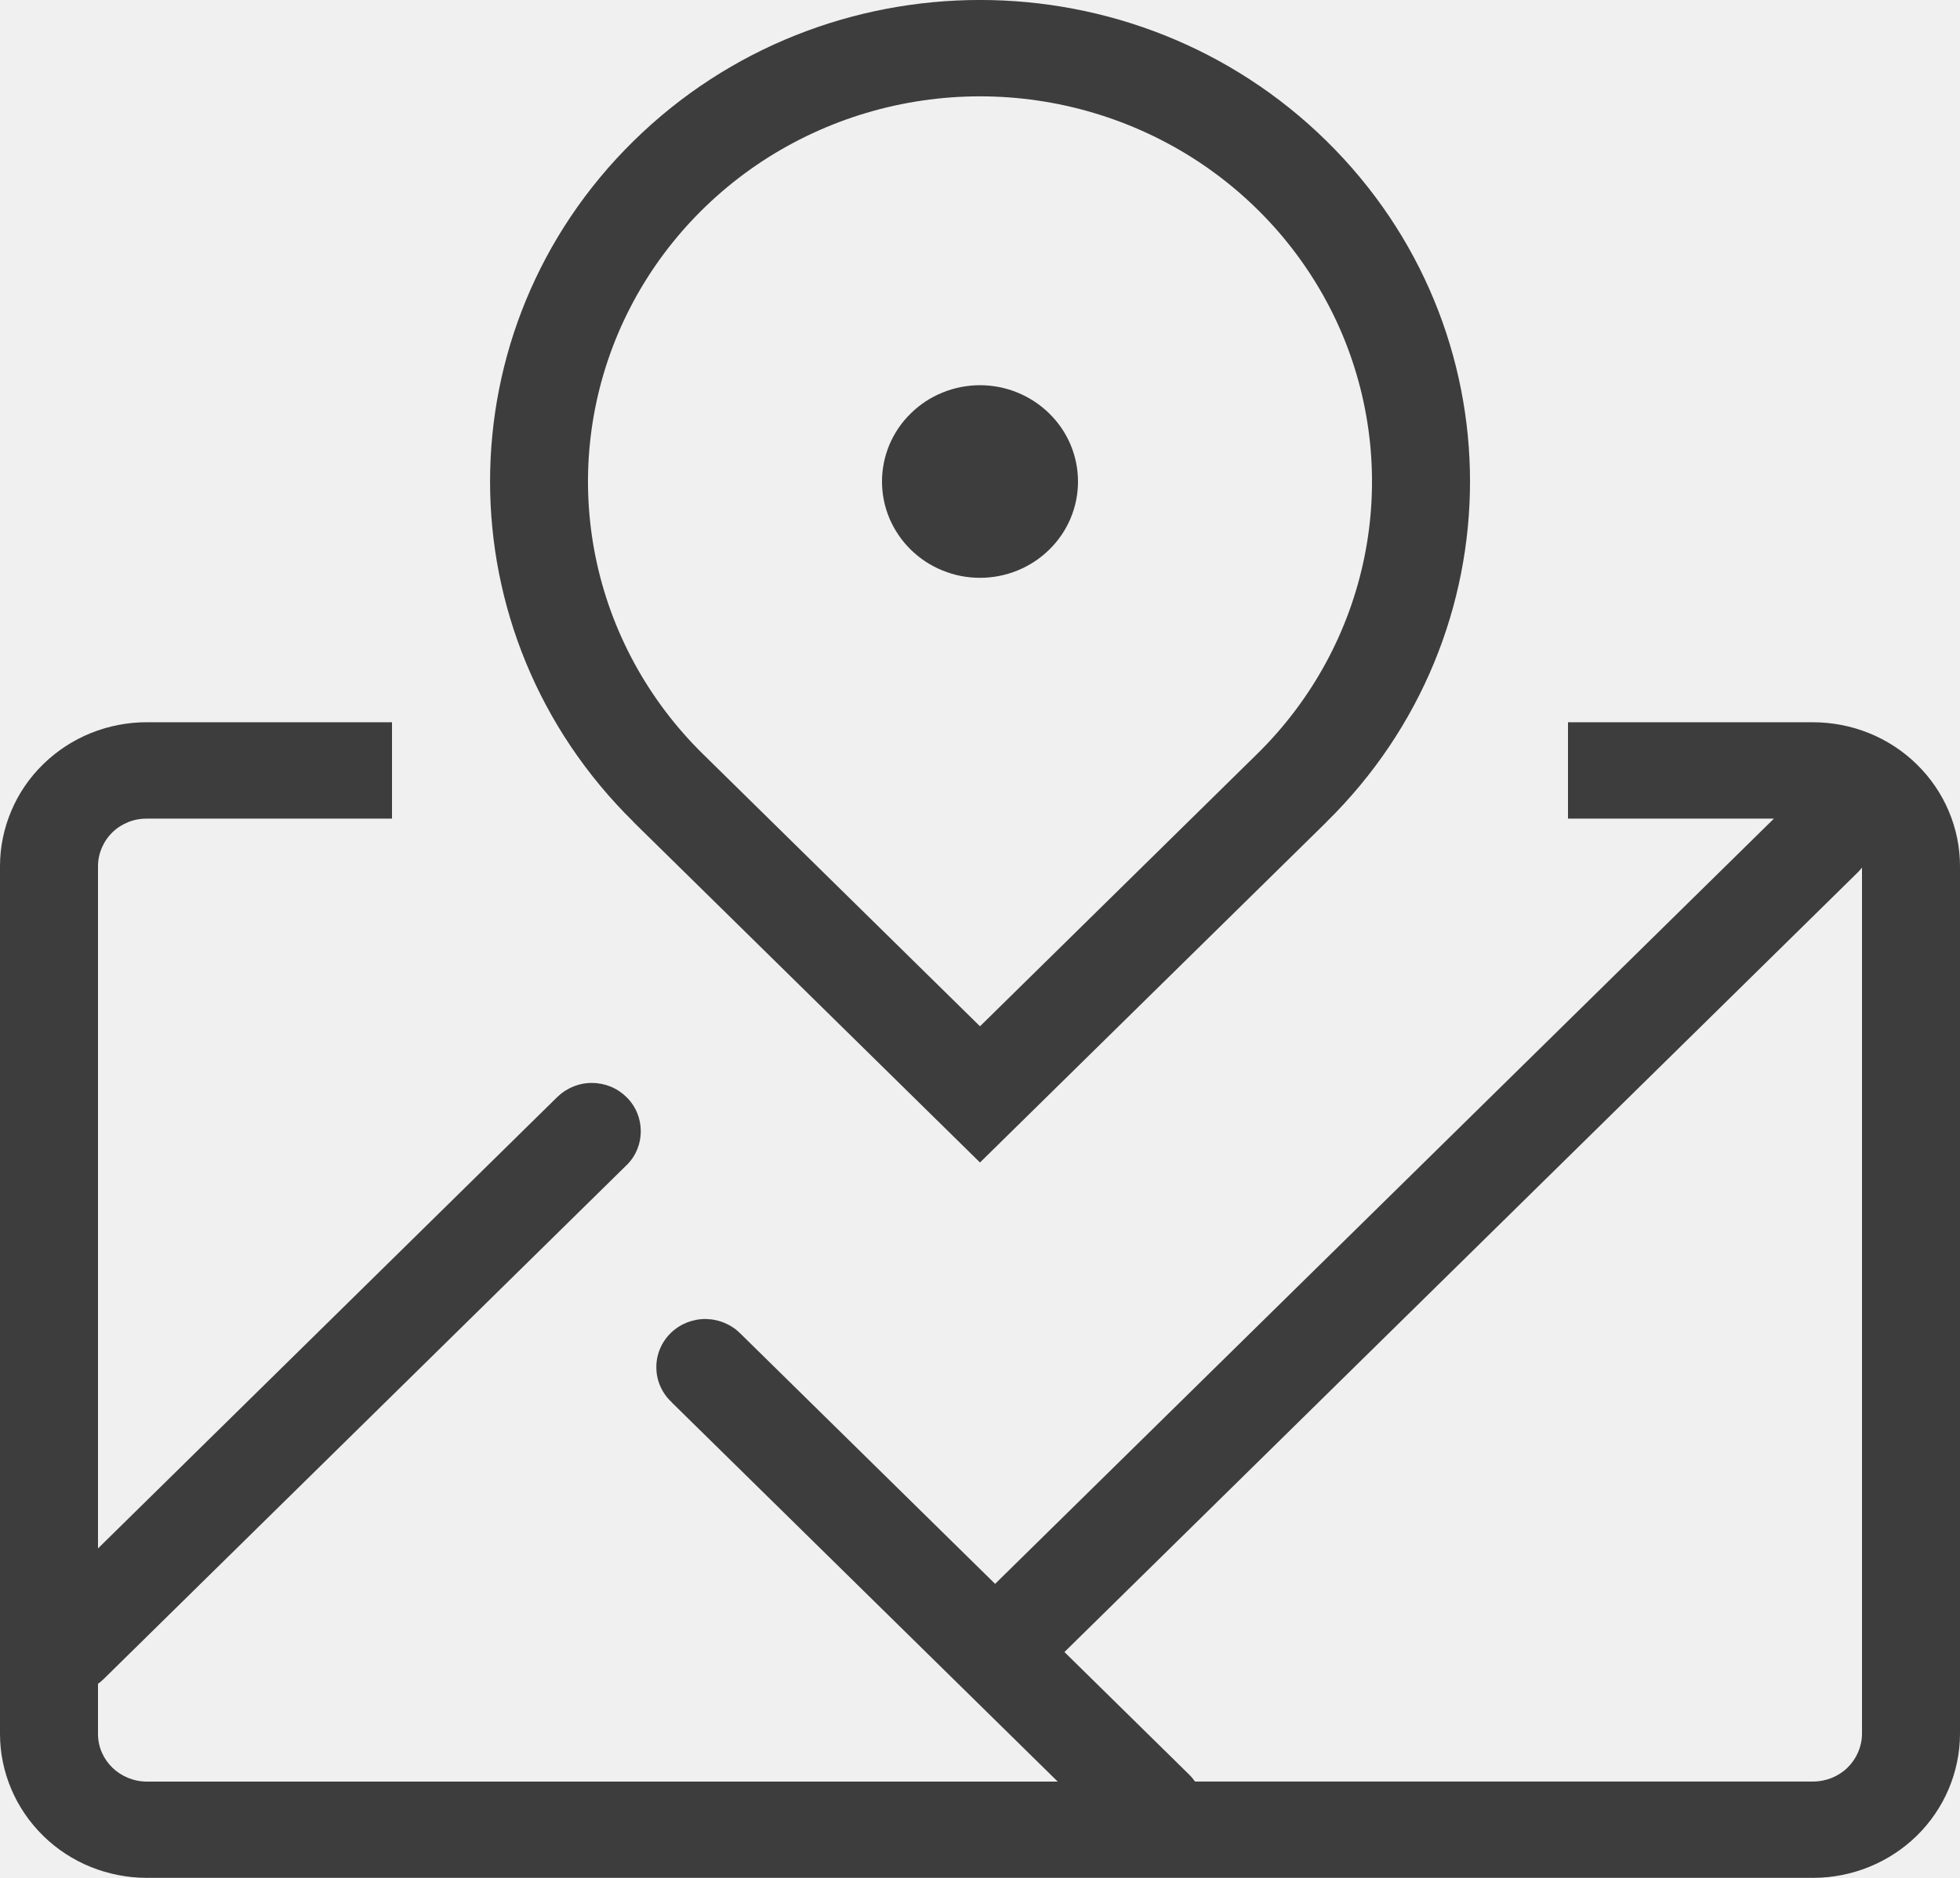
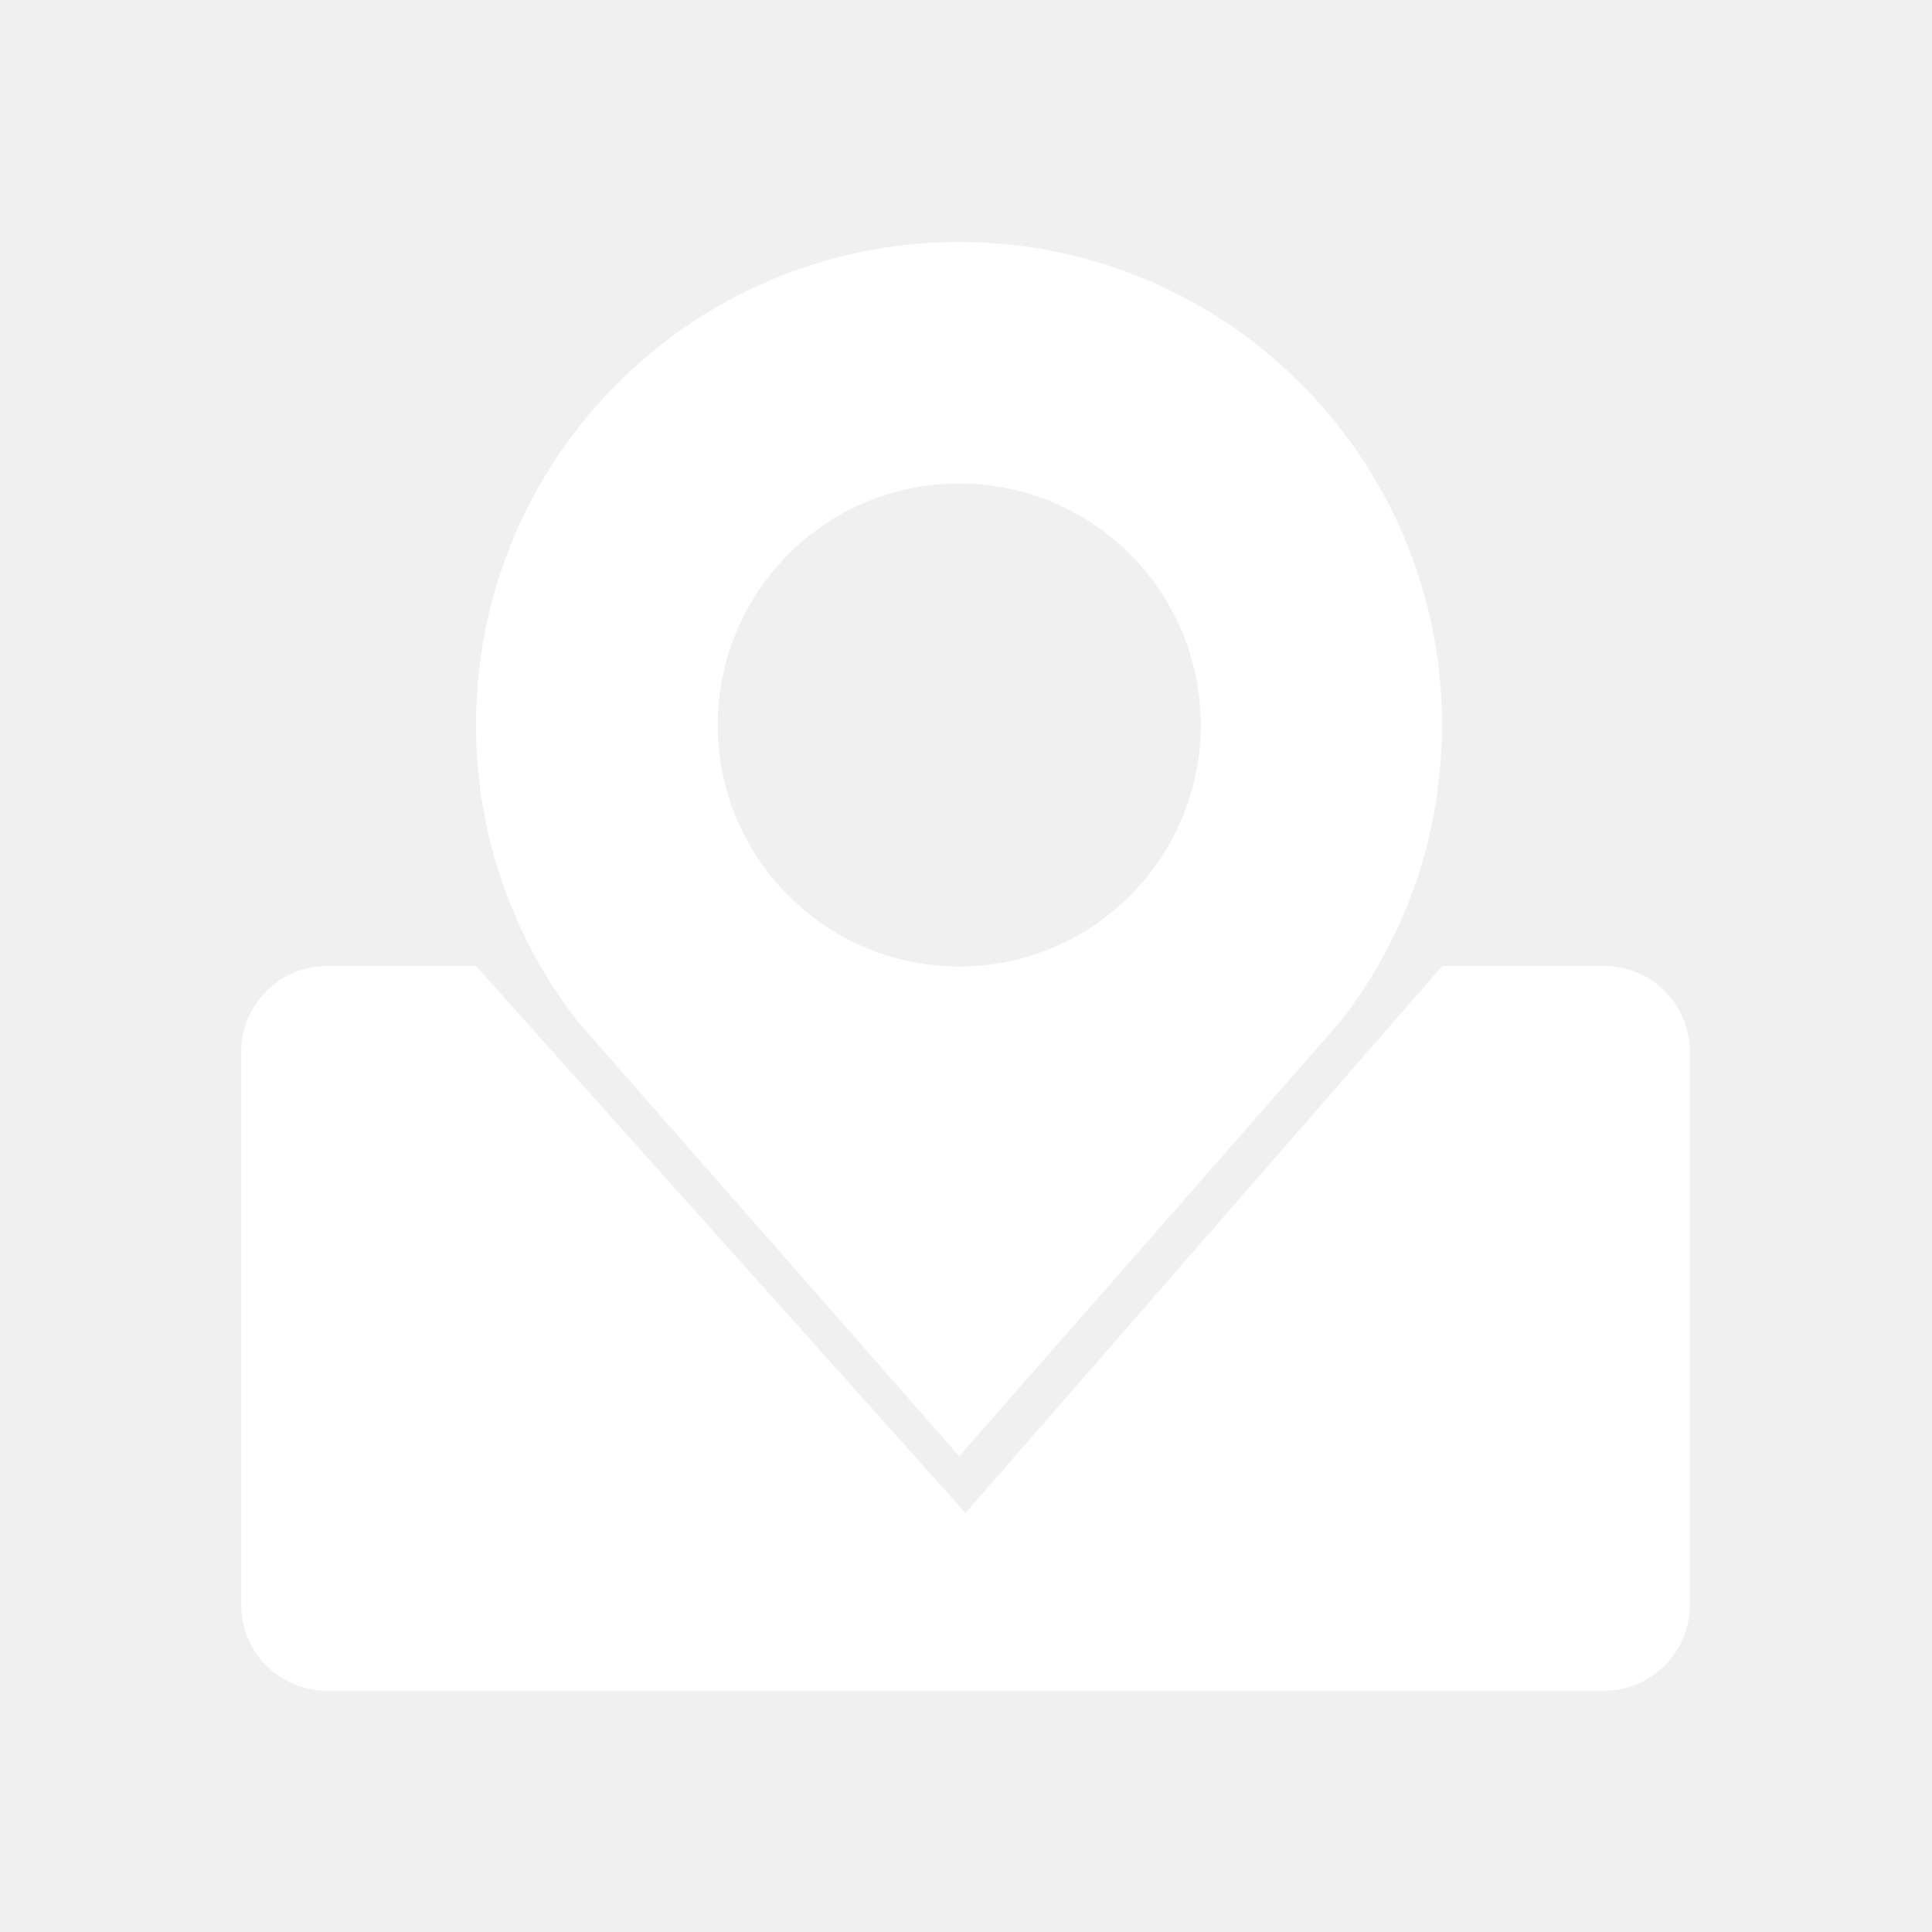
- <svg xmlns="http://www.w3.org/2000/svg" width="24" height="23" viewBox="0 0 24 23" fill="none">
-   <path d="M12 14.238L7.757 10.068L8.606 9.234L12 12.57L15.394 9.234L16.243 10.068L12 14.238ZM16.243 10.068L15.394 9.234C16.066 8.574 16.523 7.733 16.708 6.818C16.893 5.903 16.798 4.955 16.435 4.092C16.071 3.23 15.456 2.494 14.667 1.975C13.877 1.457 12.949 1.18 12 1.18C11.051 1.18 10.123 1.457 9.333 1.975C8.544 2.494 7.929 3.23 7.565 4.092C7.202 4.955 7.107 5.903 7.292 6.818C7.477 7.733 7.935 8.574 8.606 9.234L7.758 10.067C5.415 7.764 5.415 4.03 7.758 1.727C10.101 -0.576 13.9 -0.576 16.243 1.727C18.586 4.03 18.586 7.764 16.243 10.067L16.243 10.068ZM12 7.077C11.842 7.077 11.686 7.047 11.541 6.987C11.395 6.928 11.263 6.841 11.152 6.732C11.04 6.622 10.952 6.492 10.891 6.349C10.831 6.206 10.8 6.053 10.8 5.898C10.8 5.743 10.831 5.59 10.891 5.446C10.952 5.303 11.04 5.173 11.152 5.064C11.263 4.954 11.395 4.867 11.541 4.808C11.686 4.749 11.842 4.718 12 4.718C12.318 4.718 12.623 4.843 12.848 5.064C13.074 5.285 13.2 5.585 13.2 5.898C13.2 6.211 13.074 6.511 12.848 6.732C12.623 6.953 12.318 7.077 12 7.077ZM8.226 17.175C8.167 17.121 8.12 17.056 8.088 16.984C8.055 16.912 8.038 16.834 8.037 16.755C8.035 16.676 8.05 16.597 8.08 16.524C8.11 16.451 8.155 16.384 8.212 16.328C8.269 16.272 8.337 16.228 8.411 16.198C8.486 16.169 8.565 16.154 8.646 16.155C8.726 16.157 8.805 16.174 8.879 16.206C8.953 16.238 9.019 16.284 9.074 16.341L12.185 19.399L21.722 10.026H19.2V8.846H22.196C22.433 8.846 22.667 8.891 22.885 8.979C23.104 9.067 23.303 9.197 23.47 9.361C23.638 9.525 23.771 9.719 23.862 9.934C23.953 10.148 24 10.378 24 10.61V21.237C23.998 21.705 23.808 22.154 23.47 22.485C23.132 22.815 22.675 23 22.198 23H1.802C1.566 23 1.332 22.955 1.113 22.867C0.895 22.779 0.696 22.649 0.529 22.485C0.362 22.321 0.229 22.127 0.138 21.912C0.047 21.698 0 21.468 0 21.236V10.61C7.60599e-05 10.377 0.047 10.147 0.138 9.933C0.228 9.718 0.361 9.524 0.529 9.36C0.697 9.196 0.895 9.066 1.114 8.978C1.333 8.89 1.567 8.845 1.804 8.846H4.8V10.026H1.804C1.725 10.025 1.646 10.039 1.573 10.068C1.5 10.097 1.433 10.139 1.377 10.194C1.321 10.248 1.277 10.313 1.246 10.385C1.216 10.456 1.2 10.533 1.2 10.61V18.965L6.826 13.434C6.882 13.38 6.948 13.337 7.021 13.308C7.093 13.278 7.171 13.263 7.25 13.264C7.328 13.264 7.406 13.28 7.478 13.309C7.551 13.339 7.616 13.383 7.672 13.438C7.906 13.668 7.902 14.046 7.675 14.268L1.27 20.564C1.248 20.586 1.225 20.605 1.2 20.623V21.237C1.2 21.559 1.468 21.821 1.802 21.821H12.952L8.225 17.176L8.226 17.175ZM22.198 21.82C22.356 21.821 22.509 21.76 22.622 21.651C22.734 21.541 22.799 21.392 22.8 21.236V10.626C22.783 10.648 22.764 10.669 22.744 10.689L13.034 20.234L14.558 21.732C14.586 21.759 14.611 21.789 14.633 21.82H22.199H22.198Z" fill="#3D3D3D" />
+ <svg xmlns="http://www.w3.org/2000/svg" t="1682390886142" class="icon" viewBox="0 0 1024 1024" version="1.1" p-id="2405" width="32" height="32">
+   <path d="M850.432 512h-86.016L511.744 801.92 252.288 512h-79.104c-24.832 0-45.312 20.352-45.312 45.312v293.504c0 24.832 20.352 45.312 45.312 45.312h677.12c24.832 0 45.312-20.352 45.312-45.312V557.312c0-24.96-20.352-45.312-45.184-45.312z" fill="#ffffff" p-id="2406" />
+   <path d="M306.432 541.696l19.328 22.016L508.416 771.84l182.528-208.128 19.328-22.016c14.592-18.688 26.624-39.424 35.584-61.696 11.904-29.568 18.432-61.824 18.432-95.744 0-141.44-114.56-256-256-256s-256 114.56-256 256c0 33.792 6.528 66.176 18.56 95.744 8.96 22.272 20.992 43.008 35.584 61.696z m201.984-285.44c70.656 0 128 57.344 128 128s-57.344 128-128 128-128-57.344-128-128 57.216-128 128-128z" fill="#ffffff" p-id="2407" />
</svg>
